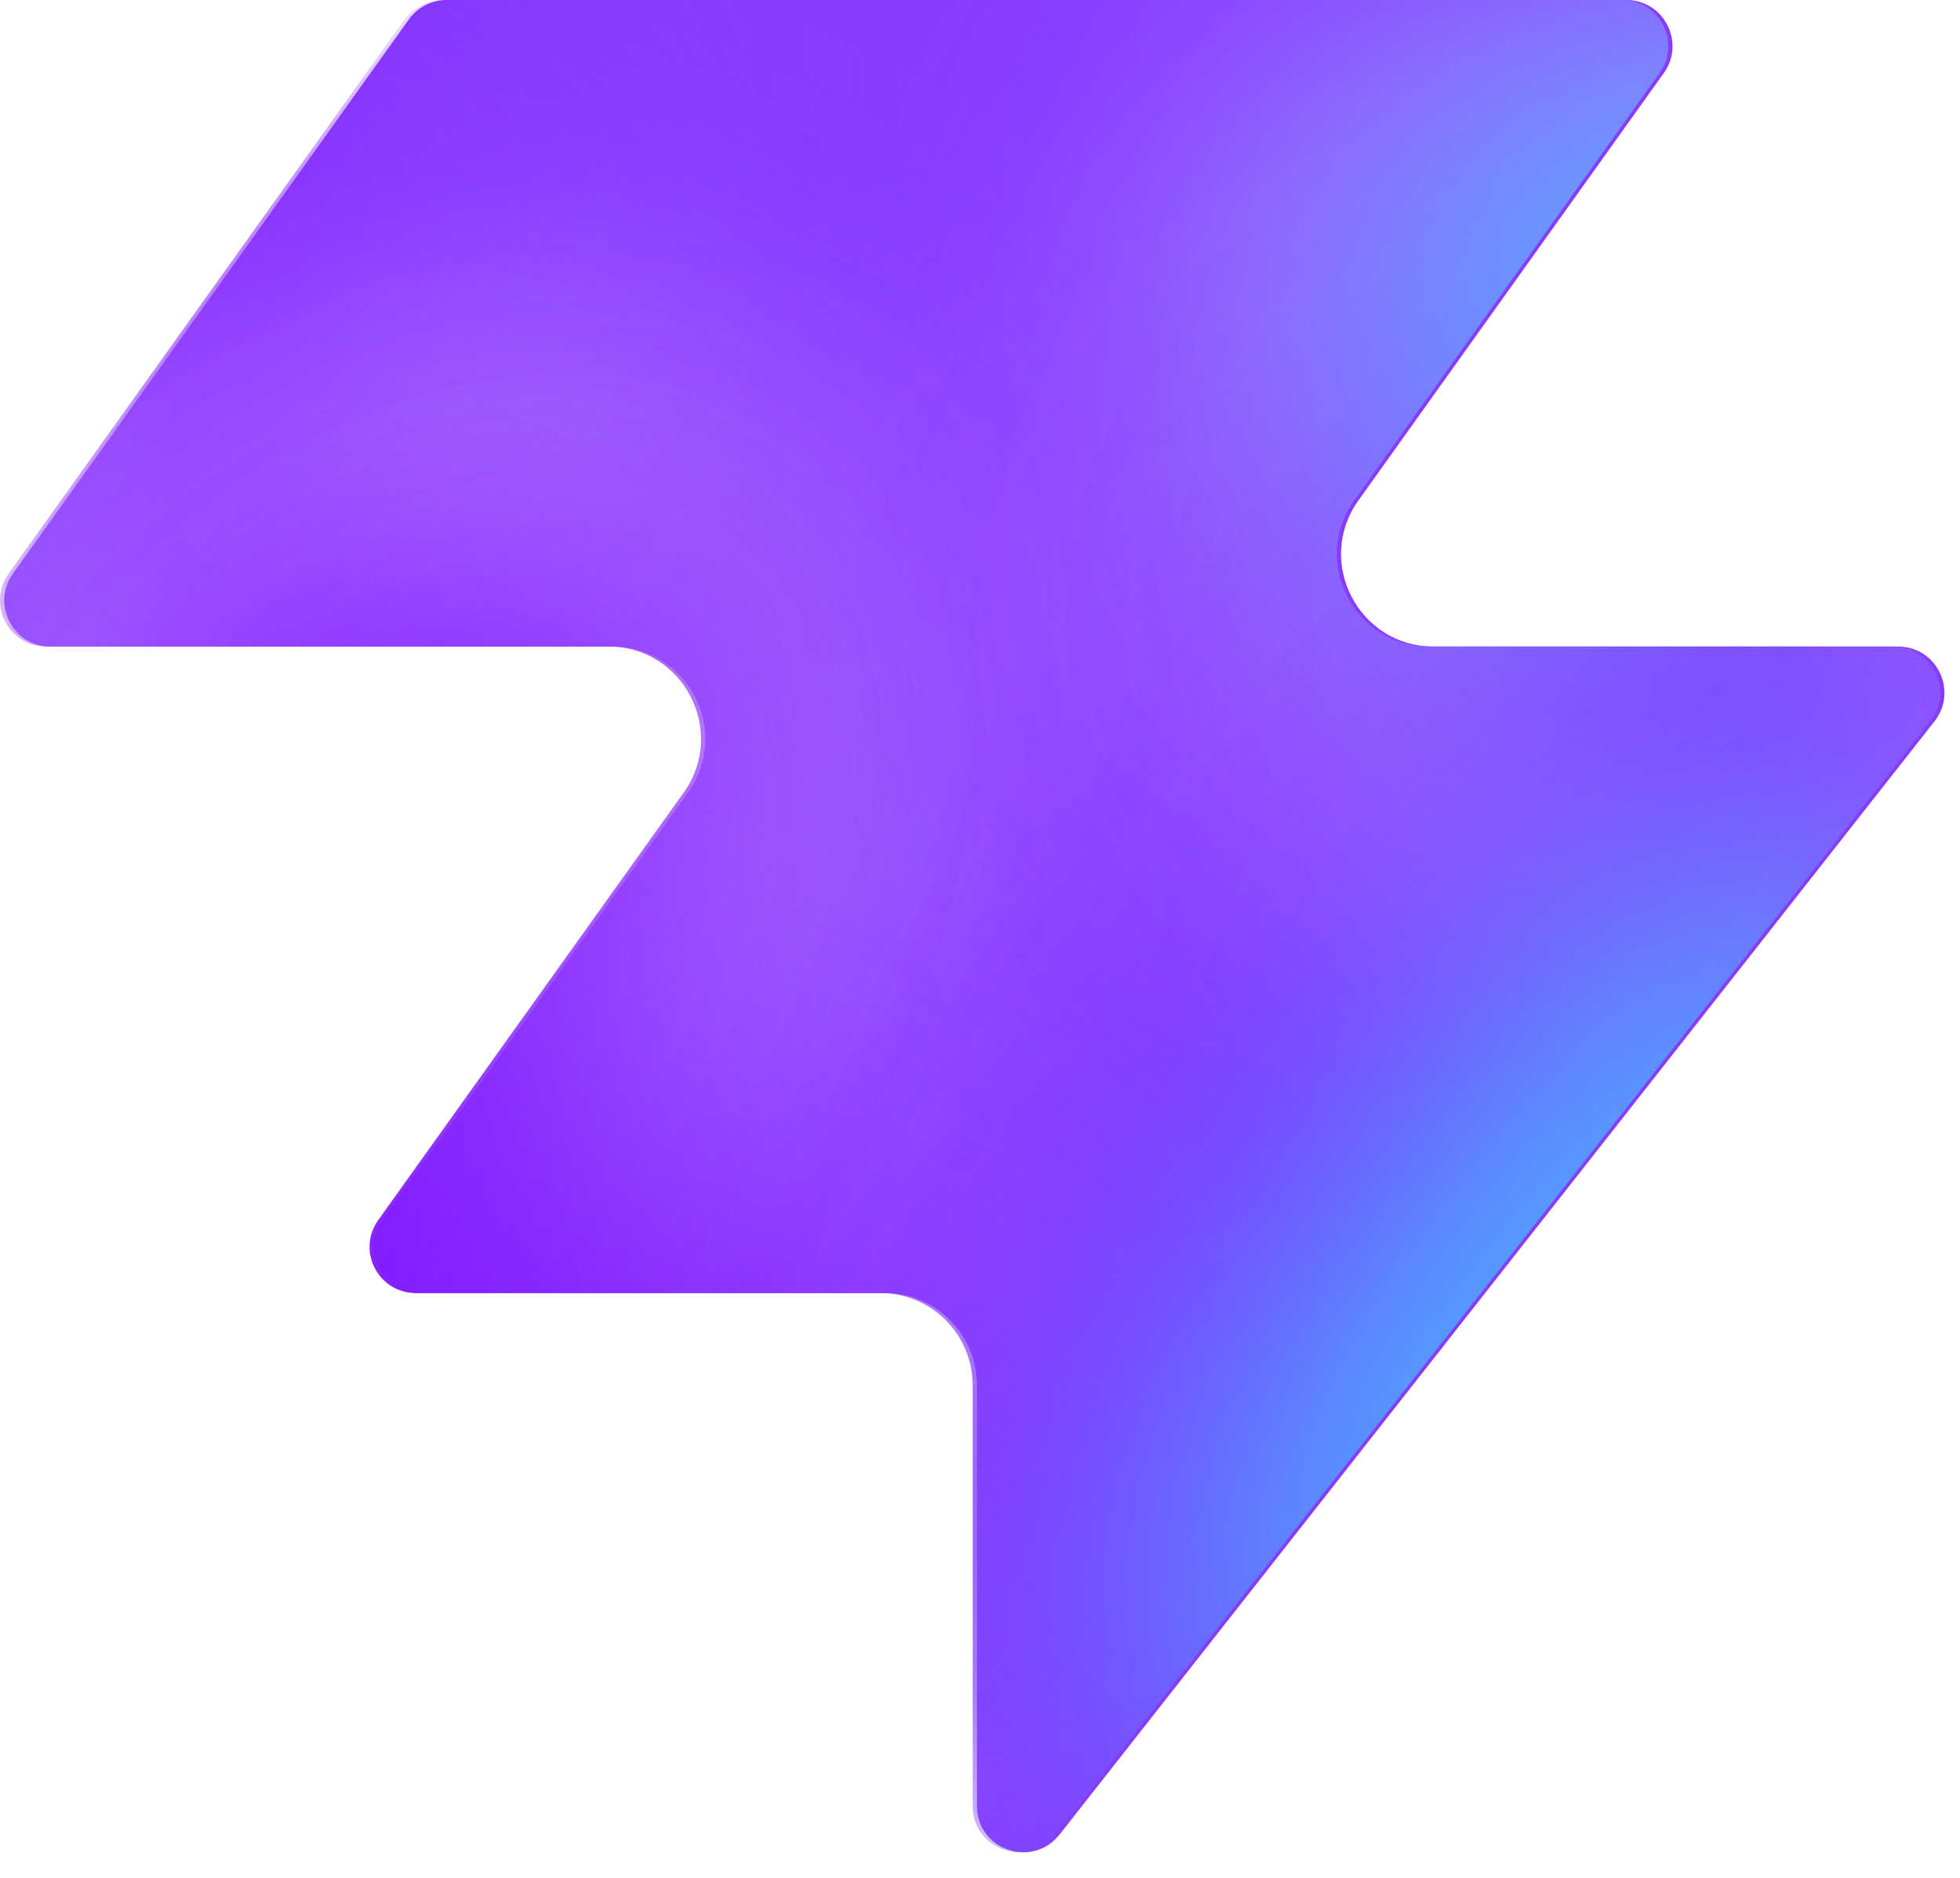
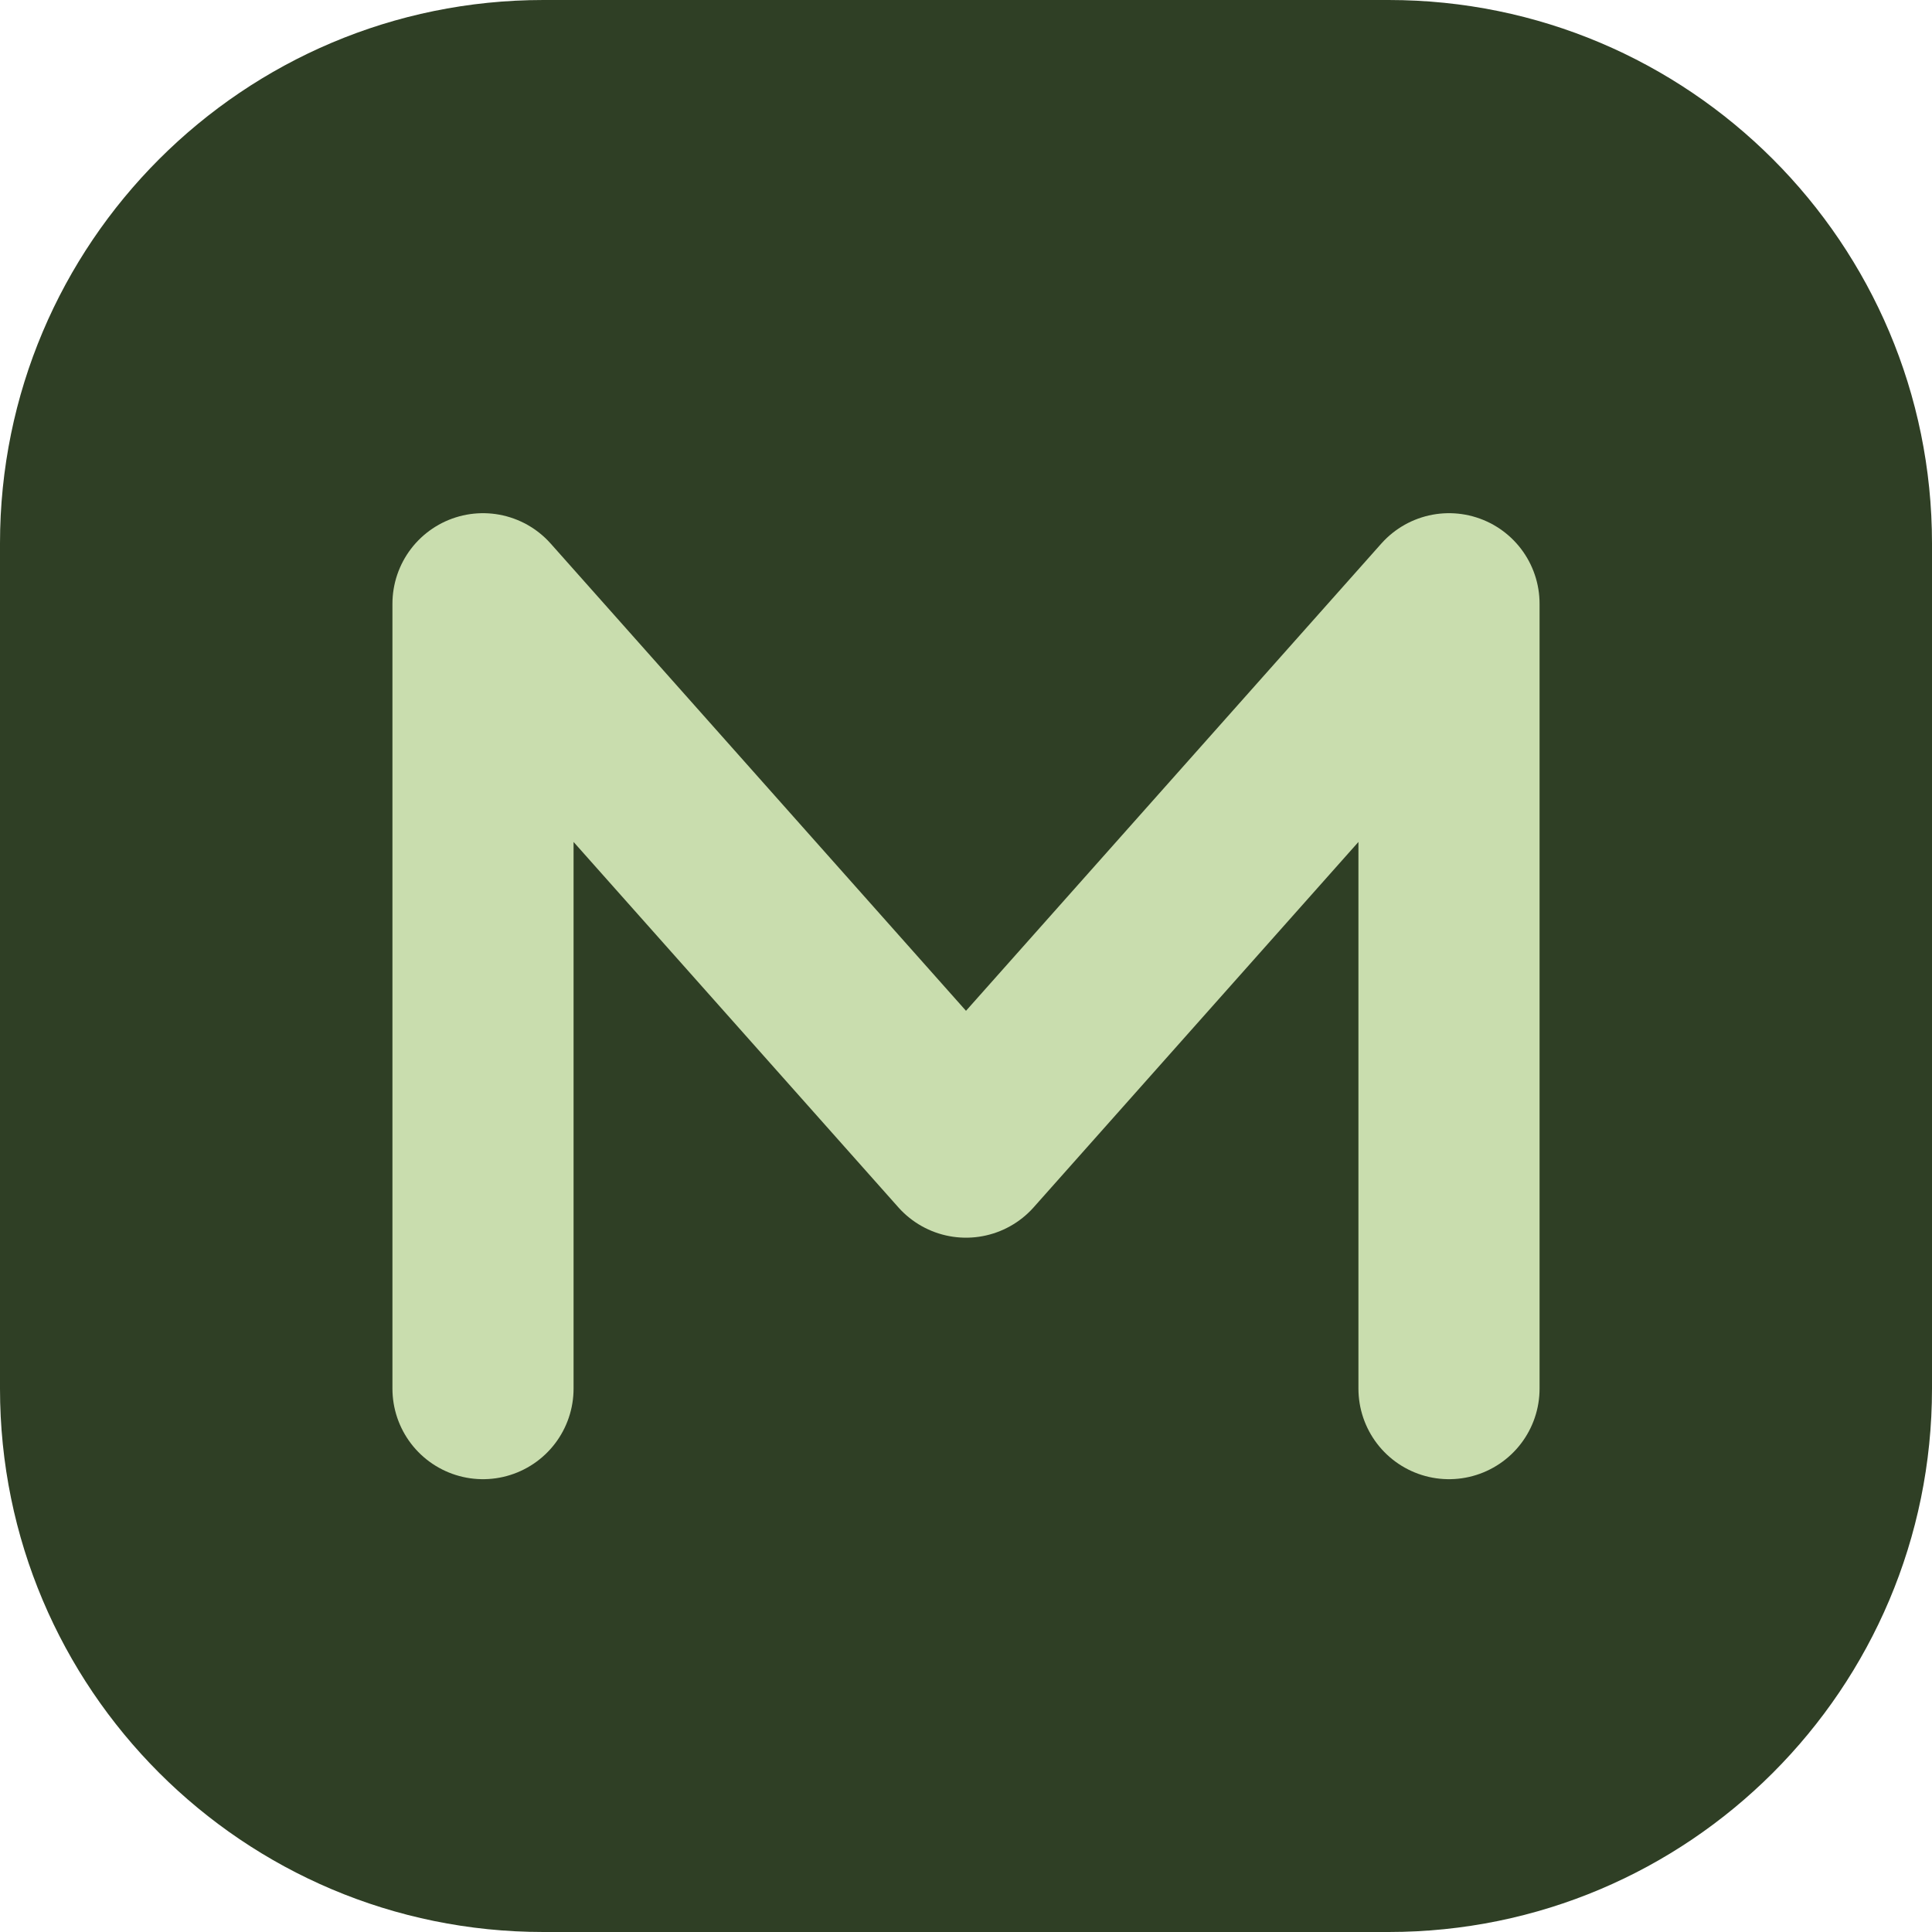
- <svg xmlns="http://www.w3.org/2000/svg" width="48" height="46" fill="none" viewBox="0 0 48 46">
-   <path fill="#863bff" d="M25.946 44.938c-.664.845-2.021.375-2.021-.698V33.937a2.26 2.26 0 0 0-2.262-2.262H10.287c-.92 0-1.456-1.04-.92-1.788l7.48-10.471c1.07-1.497 0-3.578-1.842-3.578H1.237c-.92 0-1.456-1.04-.92-1.788L10.013.474c.214-.297.556-.474.92-.474h28.894c.92 0 1.456 1.04.92 1.788l-7.48 10.471c-1.07 1.498 0 3.579 1.842 3.579h11.377c.943 0 1.473 1.088.89 1.83L25.947 44.94z" style="fill:#863bff;fill:color(display-p3 .525 .23 1);fill-opacity:1" />
-   <mask id="a" width="48" height="46" x="0" y="0" maskUnits="userSpaceOnUse" style="mask-type:alpha">
-     <path fill="#000" d="M25.842 44.938c-.664.844-2.021.375-2.021-.698V33.937a2.26 2.26 0 0 0-2.262-2.262H10.183c-.92 0-1.456-1.04-.92-1.788l7.48-10.471c1.07-1.498 0-3.579-1.842-3.579H1.133c-.92 0-1.456-1.04-.92-1.787L9.91.473c.214-.297.556-.474.92-.474h28.894c.92 0 1.456 1.04.92 1.788l-7.48 10.471c-1.07 1.498 0 3.578 1.842 3.578h11.377c.943 0 1.473 1.088.89 1.832L25.843 44.94z" style="fill:#000;fill-opacity:1" />
-   </mask>
-   <g mask="url(#a)">
-     <g filter="url(#b)">
-       <ellipse cx="5.508" cy="14.704" fill="#ede6ff" rx="5.508" ry="14.704" style="fill:#ede6ff;fill:color(display-p3 .927 .903 1);fill-opacity:1" transform="matrix(.00324 1 1 -.00324 -4.47 31.516)" />
-     </g>
-     <g filter="url(#c)">
-       <ellipse cx="10.399" cy="29.851" fill="#ede6ff" rx="10.399" ry="29.851" style="fill:#ede6ff;fill:color(display-p3 .927 .903 1);fill-opacity:1" transform="matrix(.00324 1 1 -.00324 -39.328 7.883)" />
-     </g>
-     <g filter="url(#d)">
-       <ellipse cx="5.508" cy="30.487" fill="#7e14ff" rx="5.508" ry="30.487" style="fill:#7e14ff;fill:color(display-p3 .492 .077 1);fill-opacity:1" transform="rotate(89.814 -25.913 -14.639)scale(1 -1)" />
-     </g>
-     <g filter="url(#e)">
-       <ellipse cx="5.508" cy="30.599" fill="#7e14ff" rx="5.508" ry="30.599" style="fill:#7e14ff;fill:color(display-p3 .492 .077 1);fill-opacity:1" transform="rotate(89.814 -32.644 -3.334)scale(1 -1)" />
-     </g>
-     <g filter="url(#f)">
-       <ellipse cx="5.508" cy="30.599" fill="#7e14ff" rx="5.508" ry="30.599" style="fill:#7e14ff;fill:color(display-p3 .492 .077 1);fill-opacity:1" transform="matrix(.00324 1 1 -.00324 -34.34 30.47)" />
-     </g>
-     <g filter="url(#g)">
-       <ellipse cx="14.072" cy="22.078" fill="#ede6ff" rx="14.072" ry="22.078" style="fill:#ede6ff;fill:color(display-p3 .927 .903 1);fill-opacity:1" transform="rotate(93.35 24.506 48.493)scale(-1 1)" />
-     </g>
-     <g filter="url(#h)">
-       <ellipse cx="3.47" cy="21.501" fill="#7e14ff" rx="3.47" ry="21.501" style="fill:#7e14ff;fill:color(display-p3 .492 .077 1);fill-opacity:1" transform="rotate(89.009 28.708 47.59)scale(-1 1)" />
-     </g>
-     <g filter="url(#i)">
-       <ellipse cx="3.47" cy="21.501" fill="#7e14ff" rx="3.47" ry="21.501" style="fill:#7e14ff;fill:color(display-p3 .492 .077 1);fill-opacity:1" transform="rotate(89.009 28.708 47.59)scale(-1 1)" />
-     </g>
-     <g filter="url(#j)">
-       <ellipse cx=".387" cy="8.972" fill="#7e14ff" rx="4.407" ry="29.108" style="fill:#7e14ff;fill:color(display-p3 .492 .077 1);fill-opacity:1" transform="rotate(39.51 .387 8.972)" />
-     </g>
-     <g filter="url(#k)">
-       <ellipse cx="47.523" cy="-6.092" fill="#7e14ff" rx="4.407" ry="29.108" style="fill:#7e14ff;fill:color(display-p3 .492 .077 1);fill-opacity:1" transform="rotate(37.892 47.523 -6.092)" />
-     </g>
-     <g filter="url(#l)">
-       <ellipse cx="41.412" cy="6.333" fill="#47bfff" rx="5.971" ry="9.665" style="fill:#47bfff;fill:color(display-p3 .28 .748 1);fill-opacity:1" transform="rotate(37.892 41.412 6.333)" />
-     </g>
-     <g filter="url(#m)">
-       <ellipse cx="-1.879" cy="38.332" fill="#7e14ff" rx="4.407" ry="29.108" style="fill:#7e14ff;fill:color(display-p3 .492 .077 1);fill-opacity:1" transform="rotate(37.892 -1.88 38.332)" />
-     </g>
-     <g filter="url(#n)">
-       <ellipse cx="-1.879" cy="38.332" fill="#7e14ff" rx="4.407" ry="29.108" style="fill:#7e14ff;fill:color(display-p3 .492 .077 1);fill-opacity:1" transform="rotate(37.892 -1.88 38.332)" />
-     </g>
-     <g filter="url(#o)">
-       <ellipse cx="35.651" cy="29.907" fill="#7e14ff" rx="4.407" ry="29.108" style="fill:#7e14ff;fill:color(display-p3 .492 .077 1);fill-opacity:1" transform="rotate(37.892 35.651 29.907)" />
-     </g>
-     <g filter="url(#p)">
-       <ellipse cx="38.418" cy="32.4" fill="#47bfff" rx="5.971" ry="15.297" style="fill:#47bfff;fill:color(display-p3 .28 .748 1);fill-opacity:1" transform="rotate(37.892 38.418 32.4)" />
-     </g>
-   </g>
-   <defs>
-     <filter id="b" width="60.045" height="41.654" x="-19.77" y="16.149" color-interpolation-filters="sRGB" filterUnits="userSpaceOnUse">
-       <feFlood flood-opacity="0" result="BackgroundImageFix" />
-       <feBlend in="SourceGraphic" in2="BackgroundImageFix" result="shape" />
-       <feGaussianBlur result="effect1_foregroundBlur_2002_17158" stdDeviation="7.659" />
-     </filter>
-     <filter id="c" width="90.34" height="51.437" x="-54.613" y="-7.533" color-interpolation-filters="sRGB" filterUnits="userSpaceOnUse">
-       <feFlood flood-opacity="0" result="BackgroundImageFix" />
-       <feBlend in="SourceGraphic" in2="BackgroundImageFix" result="shape" />
-       <feGaussianBlur result="effect1_foregroundBlur_2002_17158" stdDeviation="7.659" />
-     </filter>
-     <filter id="d" width="79.355" height="29.4" x="-49.64" y="2.03" color-interpolation-filters="sRGB" filterUnits="userSpaceOnUse">
-       <feFlood flood-opacity="0" result="BackgroundImageFix" />
-       <feBlend in="SourceGraphic" in2="BackgroundImageFix" result="shape" />
-       <feGaussianBlur result="effect1_foregroundBlur_2002_17158" stdDeviation="4.596" />
-     </filter>
-     <filter id="e" width="79.579" height="29.4" x="-45.045" y="20.029" color-interpolation-filters="sRGB" filterUnits="userSpaceOnUse">
-       <feFlood flood-opacity="0" result="BackgroundImageFix" />
-       <feBlend in="SourceGraphic" in2="BackgroundImageFix" result="shape" />
-       <feGaussianBlur result="effect1_foregroundBlur_2002_17158" stdDeviation="4.596" />
-     </filter>
-     <filter id="f" width="79.579" height="29.4" x="-43.513" y="21.178" color-interpolation-filters="sRGB" filterUnits="userSpaceOnUse">
-       <feFlood flood-opacity="0" result="BackgroundImageFix" />
-       <feBlend in="SourceGraphic" in2="BackgroundImageFix" result="shape" />
-       <feGaussianBlur result="effect1_foregroundBlur_2002_17158" stdDeviation="4.596" />
-     </filter>
-     <filter id="g" width="74.749" height="58.852" x="15.756" y="-17.901" color-interpolation-filters="sRGB" filterUnits="userSpaceOnUse">
-       <feFlood flood-opacity="0" result="BackgroundImageFix" />
-       <feBlend in="SourceGraphic" in2="BackgroundImageFix" result="shape" />
-       <feGaussianBlur result="effect1_foregroundBlur_2002_17158" stdDeviation="7.659" />
-     </filter>
-     <filter id="h" width="61.377" height="25.362" x="23.548" y="2.284" color-interpolation-filters="sRGB" filterUnits="userSpaceOnUse">
-       <feFlood flood-opacity="0" result="BackgroundImageFix" />
-       <feBlend in="SourceGraphic" in2="BackgroundImageFix" result="shape" />
-       <feGaussianBlur result="effect1_foregroundBlur_2002_17158" stdDeviation="4.596" />
-     </filter>
-     <filter id="i" width="61.377" height="25.362" x="23.548" y="2.284" color-interpolation-filters="sRGB" filterUnits="userSpaceOnUse">
-       <feFlood flood-opacity="0" result="BackgroundImageFix" />
-       <feBlend in="SourceGraphic" in2="BackgroundImageFix" result="shape" />
-       <feGaussianBlur result="effect1_foregroundBlur_2002_17158" stdDeviation="4.596" />
-     </filter>
-     <filter id="j" width="56.045" height="63.649" x="-27.636" y="-22.853" color-interpolation-filters="sRGB" filterUnits="userSpaceOnUse">
-       <feFlood flood-opacity="0" result="BackgroundImageFix" />
-       <feBlend in="SourceGraphic" in2="BackgroundImageFix" result="shape" />
-       <feGaussianBlur result="effect1_foregroundBlur_2002_17158" stdDeviation="4.596" />
-     </filter>
-     <filter id="k" width="54.814" height="64.646" x="20.116" y="-38.415" color-interpolation-filters="sRGB" filterUnits="userSpaceOnUse">
-       <feFlood flood-opacity="0" result="BackgroundImageFix" />
-       <feBlend in="SourceGraphic" in2="BackgroundImageFix" result="shape" />
-       <feGaussianBlur result="effect1_foregroundBlur_2002_17158" stdDeviation="4.596" />
-     </filter>
-     <filter id="l" width="33.541" height="35.313" x="24.641" y="-11.323" color-interpolation-filters="sRGB" filterUnits="userSpaceOnUse">
-       <feFlood flood-opacity="0" result="BackgroundImageFix" />
-       <feBlend in="SourceGraphic" in2="BackgroundImageFix" result="shape" />
-       <feGaussianBlur result="effect1_foregroundBlur_2002_17158" stdDeviation="4.596" />
-     </filter>
-     <filter id="m" width="54.814" height="64.646" x="-29.286" y="6.009" color-interpolation-filters="sRGB" filterUnits="userSpaceOnUse">
-       <feFlood flood-opacity="0" result="BackgroundImageFix" />
-       <feBlend in="SourceGraphic" in2="BackgroundImageFix" result="shape" />
-       <feGaussianBlur result="effect1_foregroundBlur_2002_17158" stdDeviation="4.596" />
-     </filter>
-     <filter id="n" width="54.814" height="64.646" x="-29.286" y="6.009" color-interpolation-filters="sRGB" filterUnits="userSpaceOnUse">
-       <feFlood flood-opacity="0" result="BackgroundImageFix" />
-       <feBlend in="SourceGraphic" in2="BackgroundImageFix" result="shape" />
-       <feGaussianBlur result="effect1_foregroundBlur_2002_17158" stdDeviation="4.596" />
-     </filter>
-     <filter id="o" width="54.814" height="64.646" x="8.244" y="-2.416" color-interpolation-filters="sRGB" filterUnits="userSpaceOnUse">
-       <feFlood flood-opacity="0" result="BackgroundImageFix" />
-       <feBlend in="SourceGraphic" in2="BackgroundImageFix" result="shape" />
-       <feGaussianBlur result="effect1_foregroundBlur_2002_17158" stdDeviation="4.596" />
-     </filter>
-     <filter id="p" width="39.409" height="43.623" x="18.713" y="10.588" color-interpolation-filters="sRGB" filterUnits="userSpaceOnUse">
-       <feFlood flood-opacity="0" result="BackgroundImageFix" />
-       <feBlend in="SourceGraphic" in2="BackgroundImageFix" result="shape" />
-       <feGaussianBlur result="effect1_foregroundBlur_2002_17158" stdDeviation="4.596" />
-     </filter>
-   </defs>
+ <svg xmlns="http://www.w3.org/2000/svg" viewBox="0 0 64 64">
+   <rect width="64" height="64" rx="18" fill="#2F3F25" />
+   <path d="M16 46V20l16 18 16-18v26" fill="none" stroke="#C9DDAE" stroke-width="6" stroke-linecap="round" stroke-linejoin="round" />
</svg>
